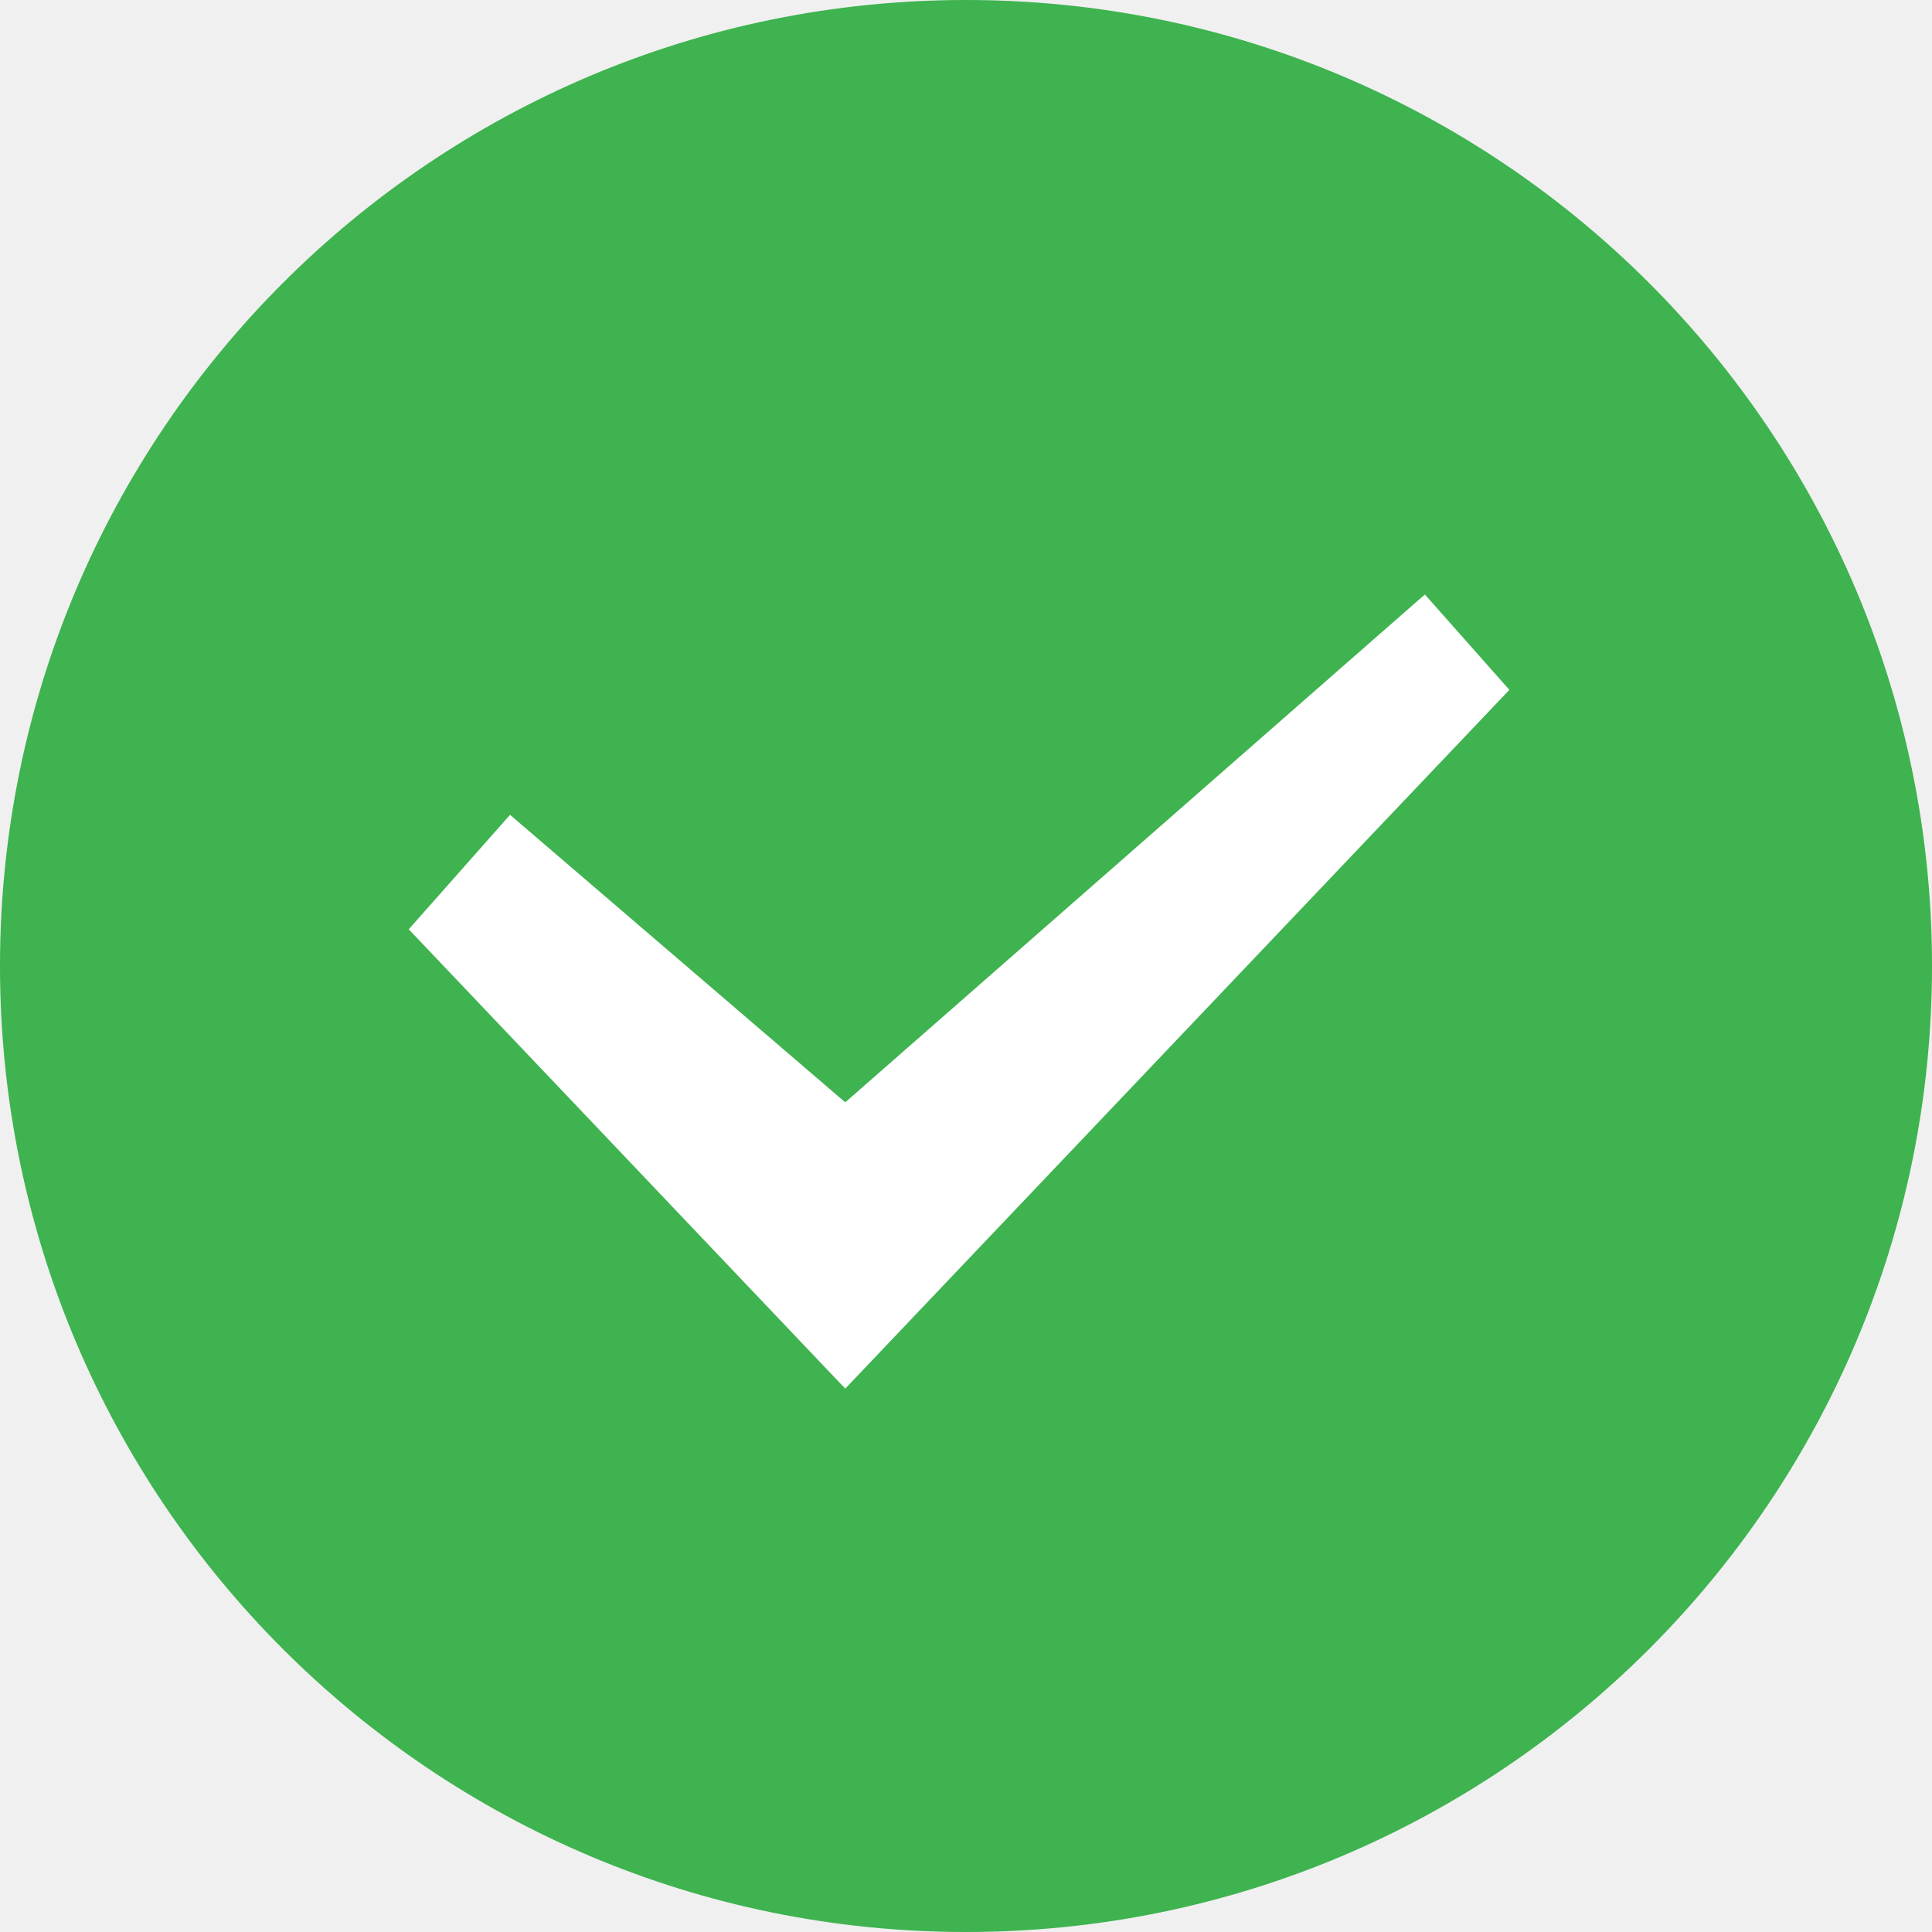
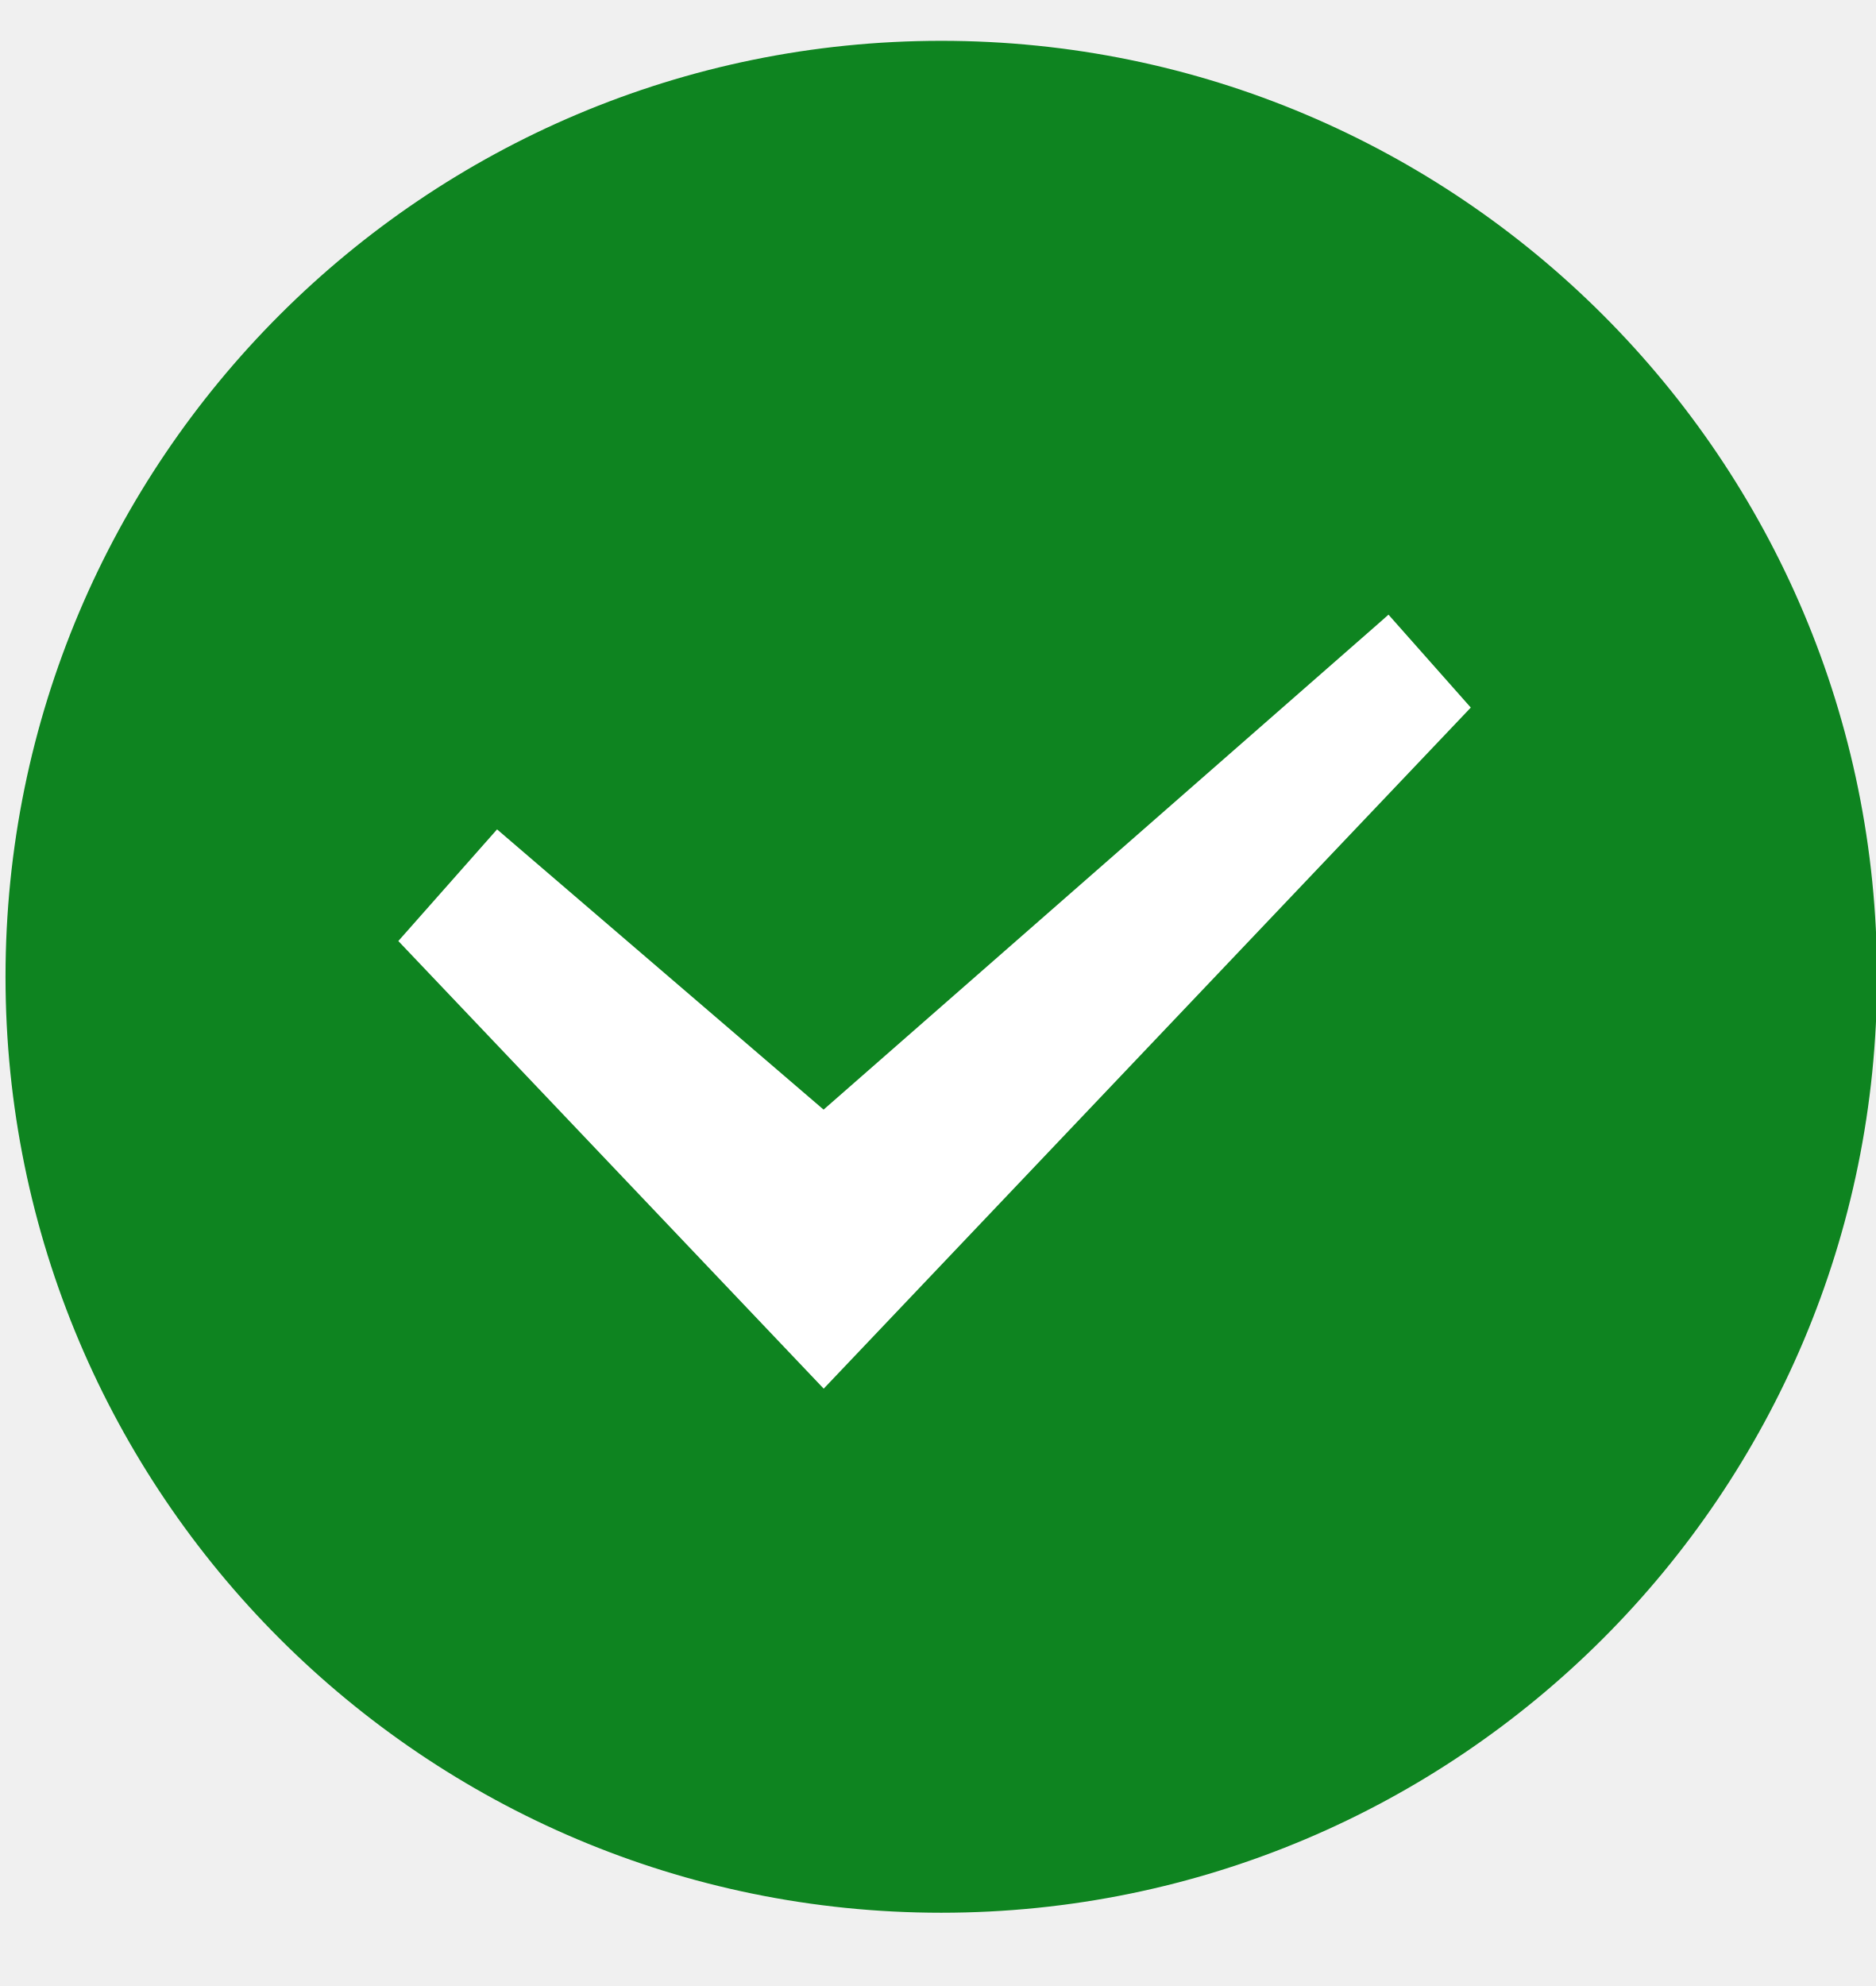
- <svg xmlns="http://www.w3.org/2000/svg" width="16" height="16" viewBox="0 0 16 16">
-   <g transform="translate(-952 -156.362)">
-     <path style="marker:none" color="#000" overflow="visible" fill="none" d="M952 156.362h16v16h-16z" />
-     <circle r="7.25" cy="164.362" cx="960" style="marker:none" color="#000" overflow="visible" fill="#3eb34f" stroke="#3eb34f" stroke-width="1.5" stroke-dashoffset=".8" />
-     <path style="line-height:125%;-inkscape-font-specification:Ubuntu;text-align:center" d="M963.8 161.286l-.066.057-4.734 4.148-2.776-2.381-.839.948 3.615 3.804 5.5-5.787-.7-.79z" font-weight="400" font-size="15" font-family="Ubuntu" letter-spacing="0" word-spacing="0" text-anchor="middle" fill="#fff" />
+ <svg xmlns="http://www.w3.org/2000/svg" width="17px" height="18px" viewBox="0 0 17 18" version="1.1">
+   <defs />
+   <g id="Mothership" stroke="none" stroke-width="1" fill="none" fill-rule="evenodd">
+     <g transform="translate(-2712, -1078)" id="Icons">
+       <g transform="translate(1740, 920)">
+         <g id="Group-3" transform="translate(0, 80)">
+           <g id="icon--success" transform="translate(972, 79)">
+             <circle id="circle6710" stroke="#0E8420" stroke-width="1.5" fill="#0E8420" cx="8.533" cy="7.853" r="7.733" />
+             <polygon id="path6712" fill="#FFFFFF" points="12.587 4.571 12.517 4.633 7.466 9.057 4.506 6.517 3.611 7.529 7.467 11.586 13.333 5.413 12.587 4.571" />
+           </g>
+         </g>
+       </g>
+     </g>
  </g>
</svg>
